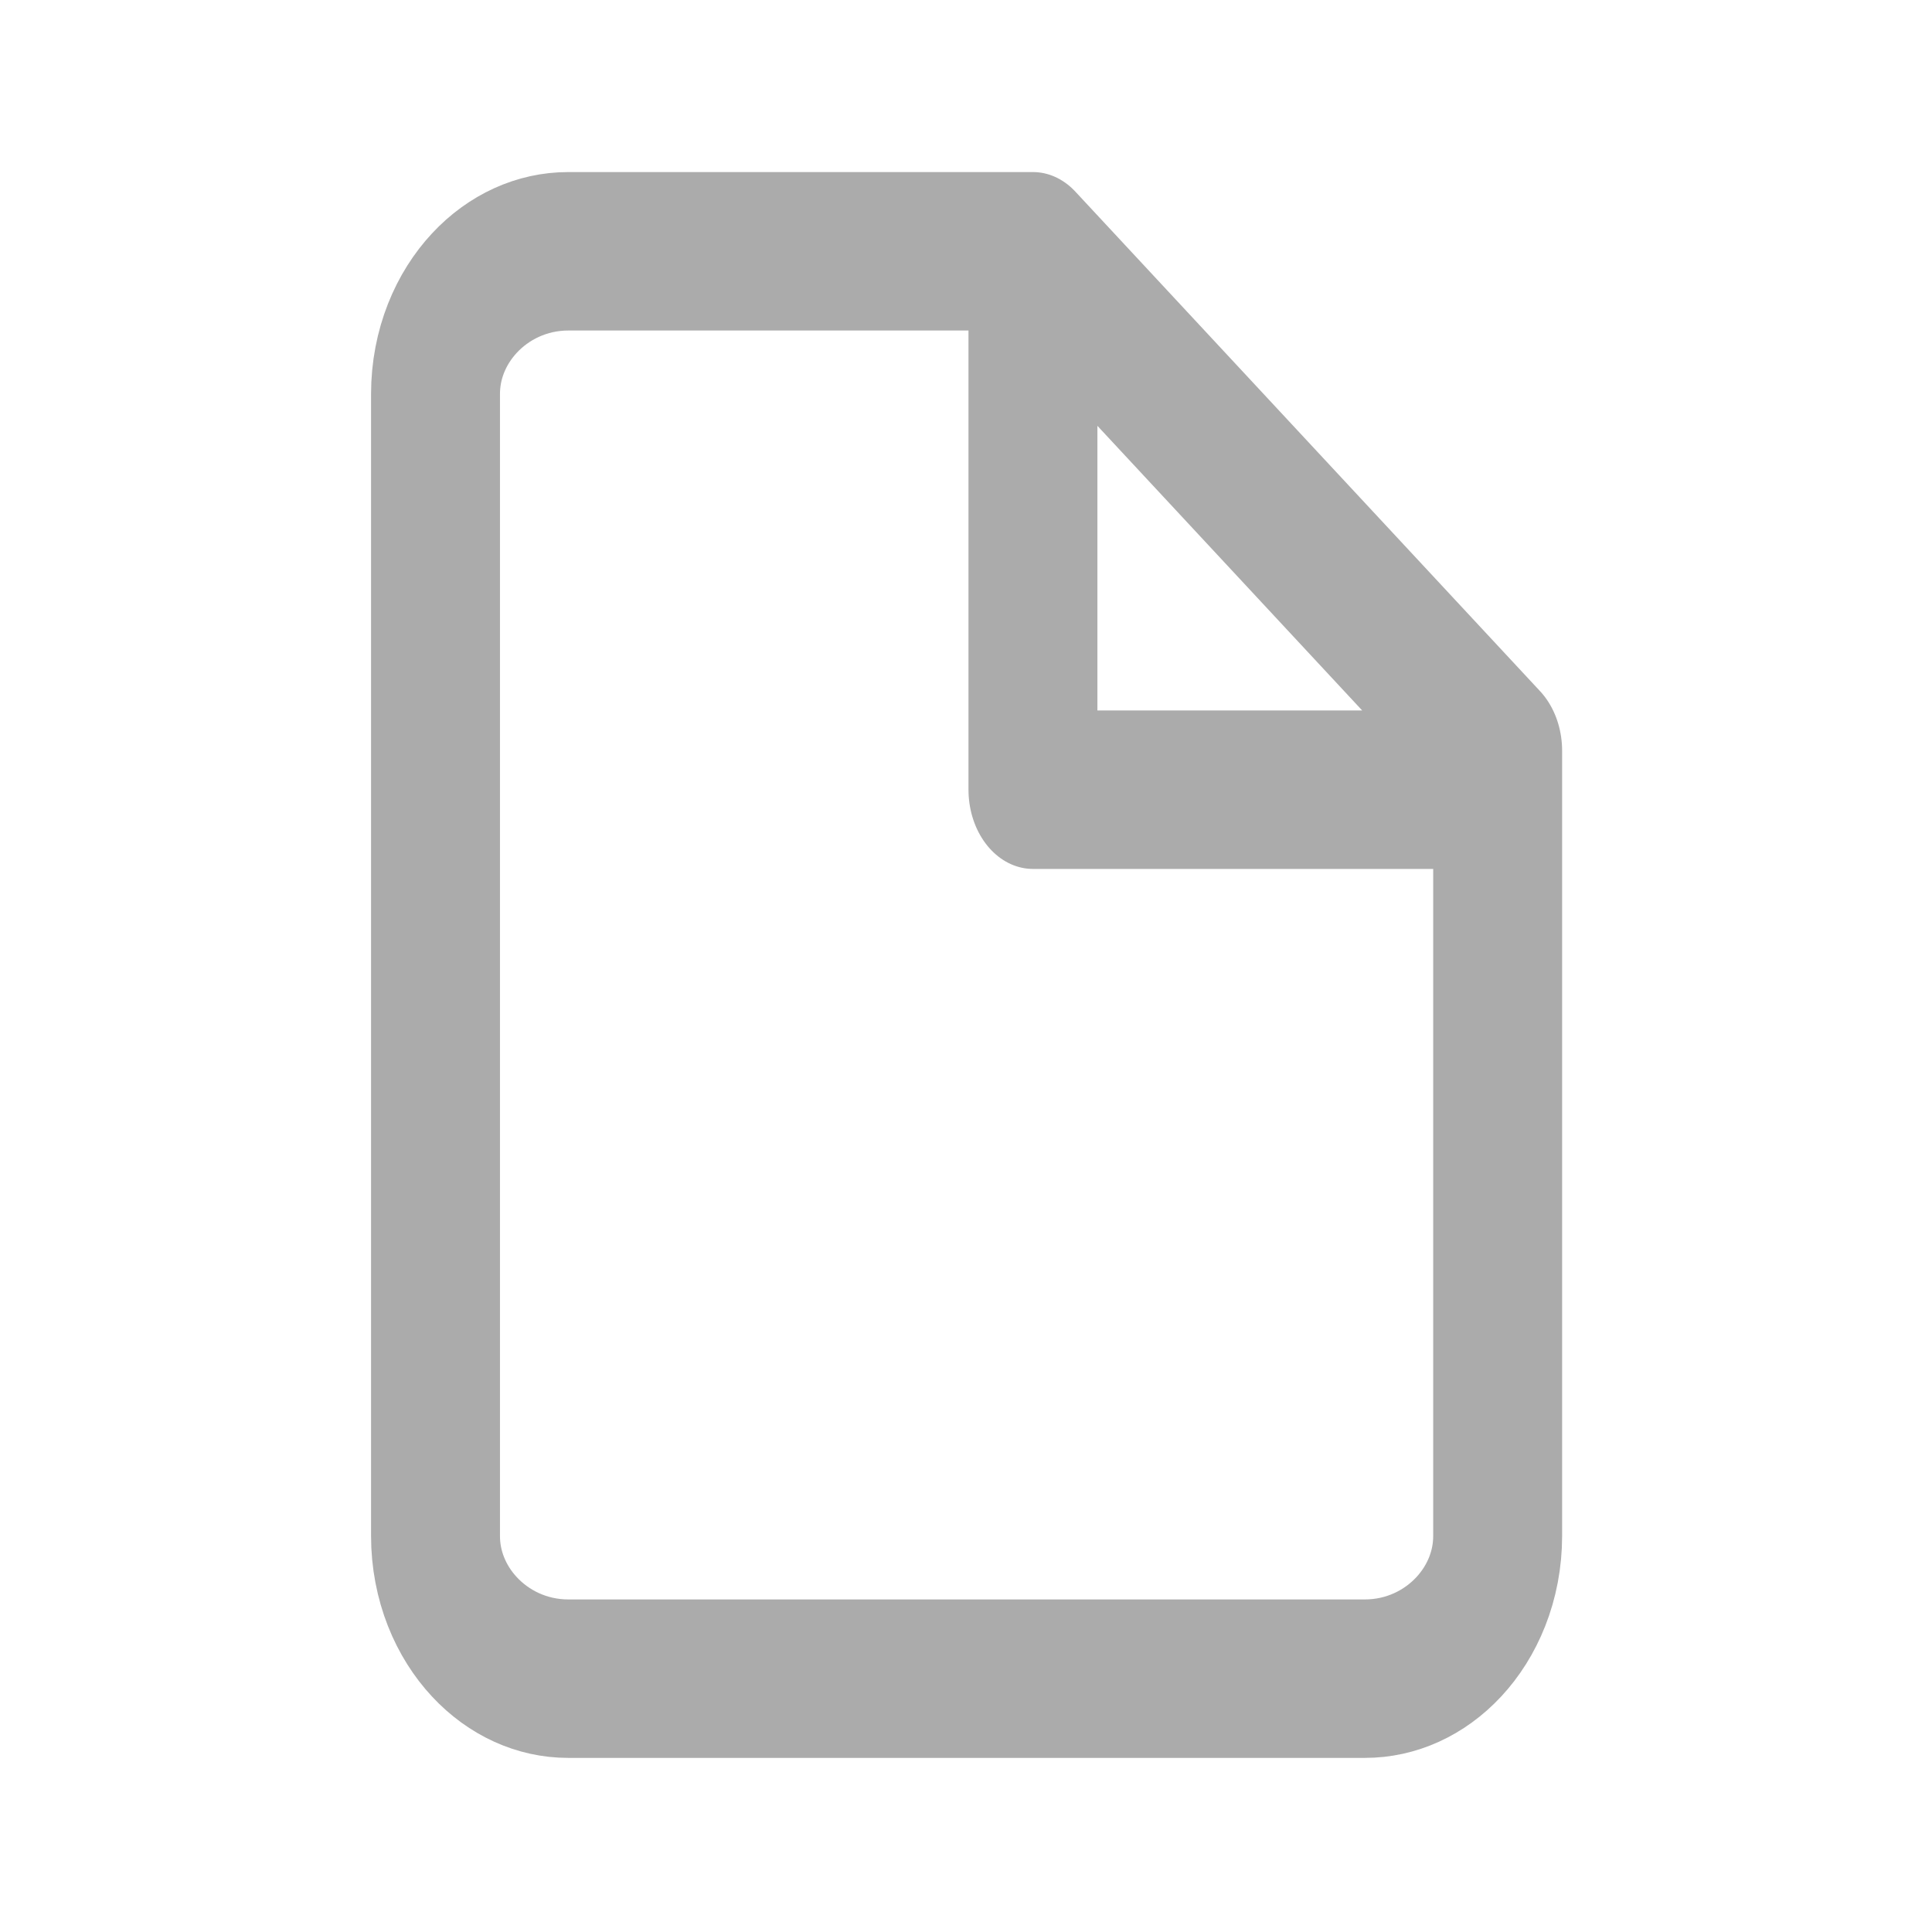
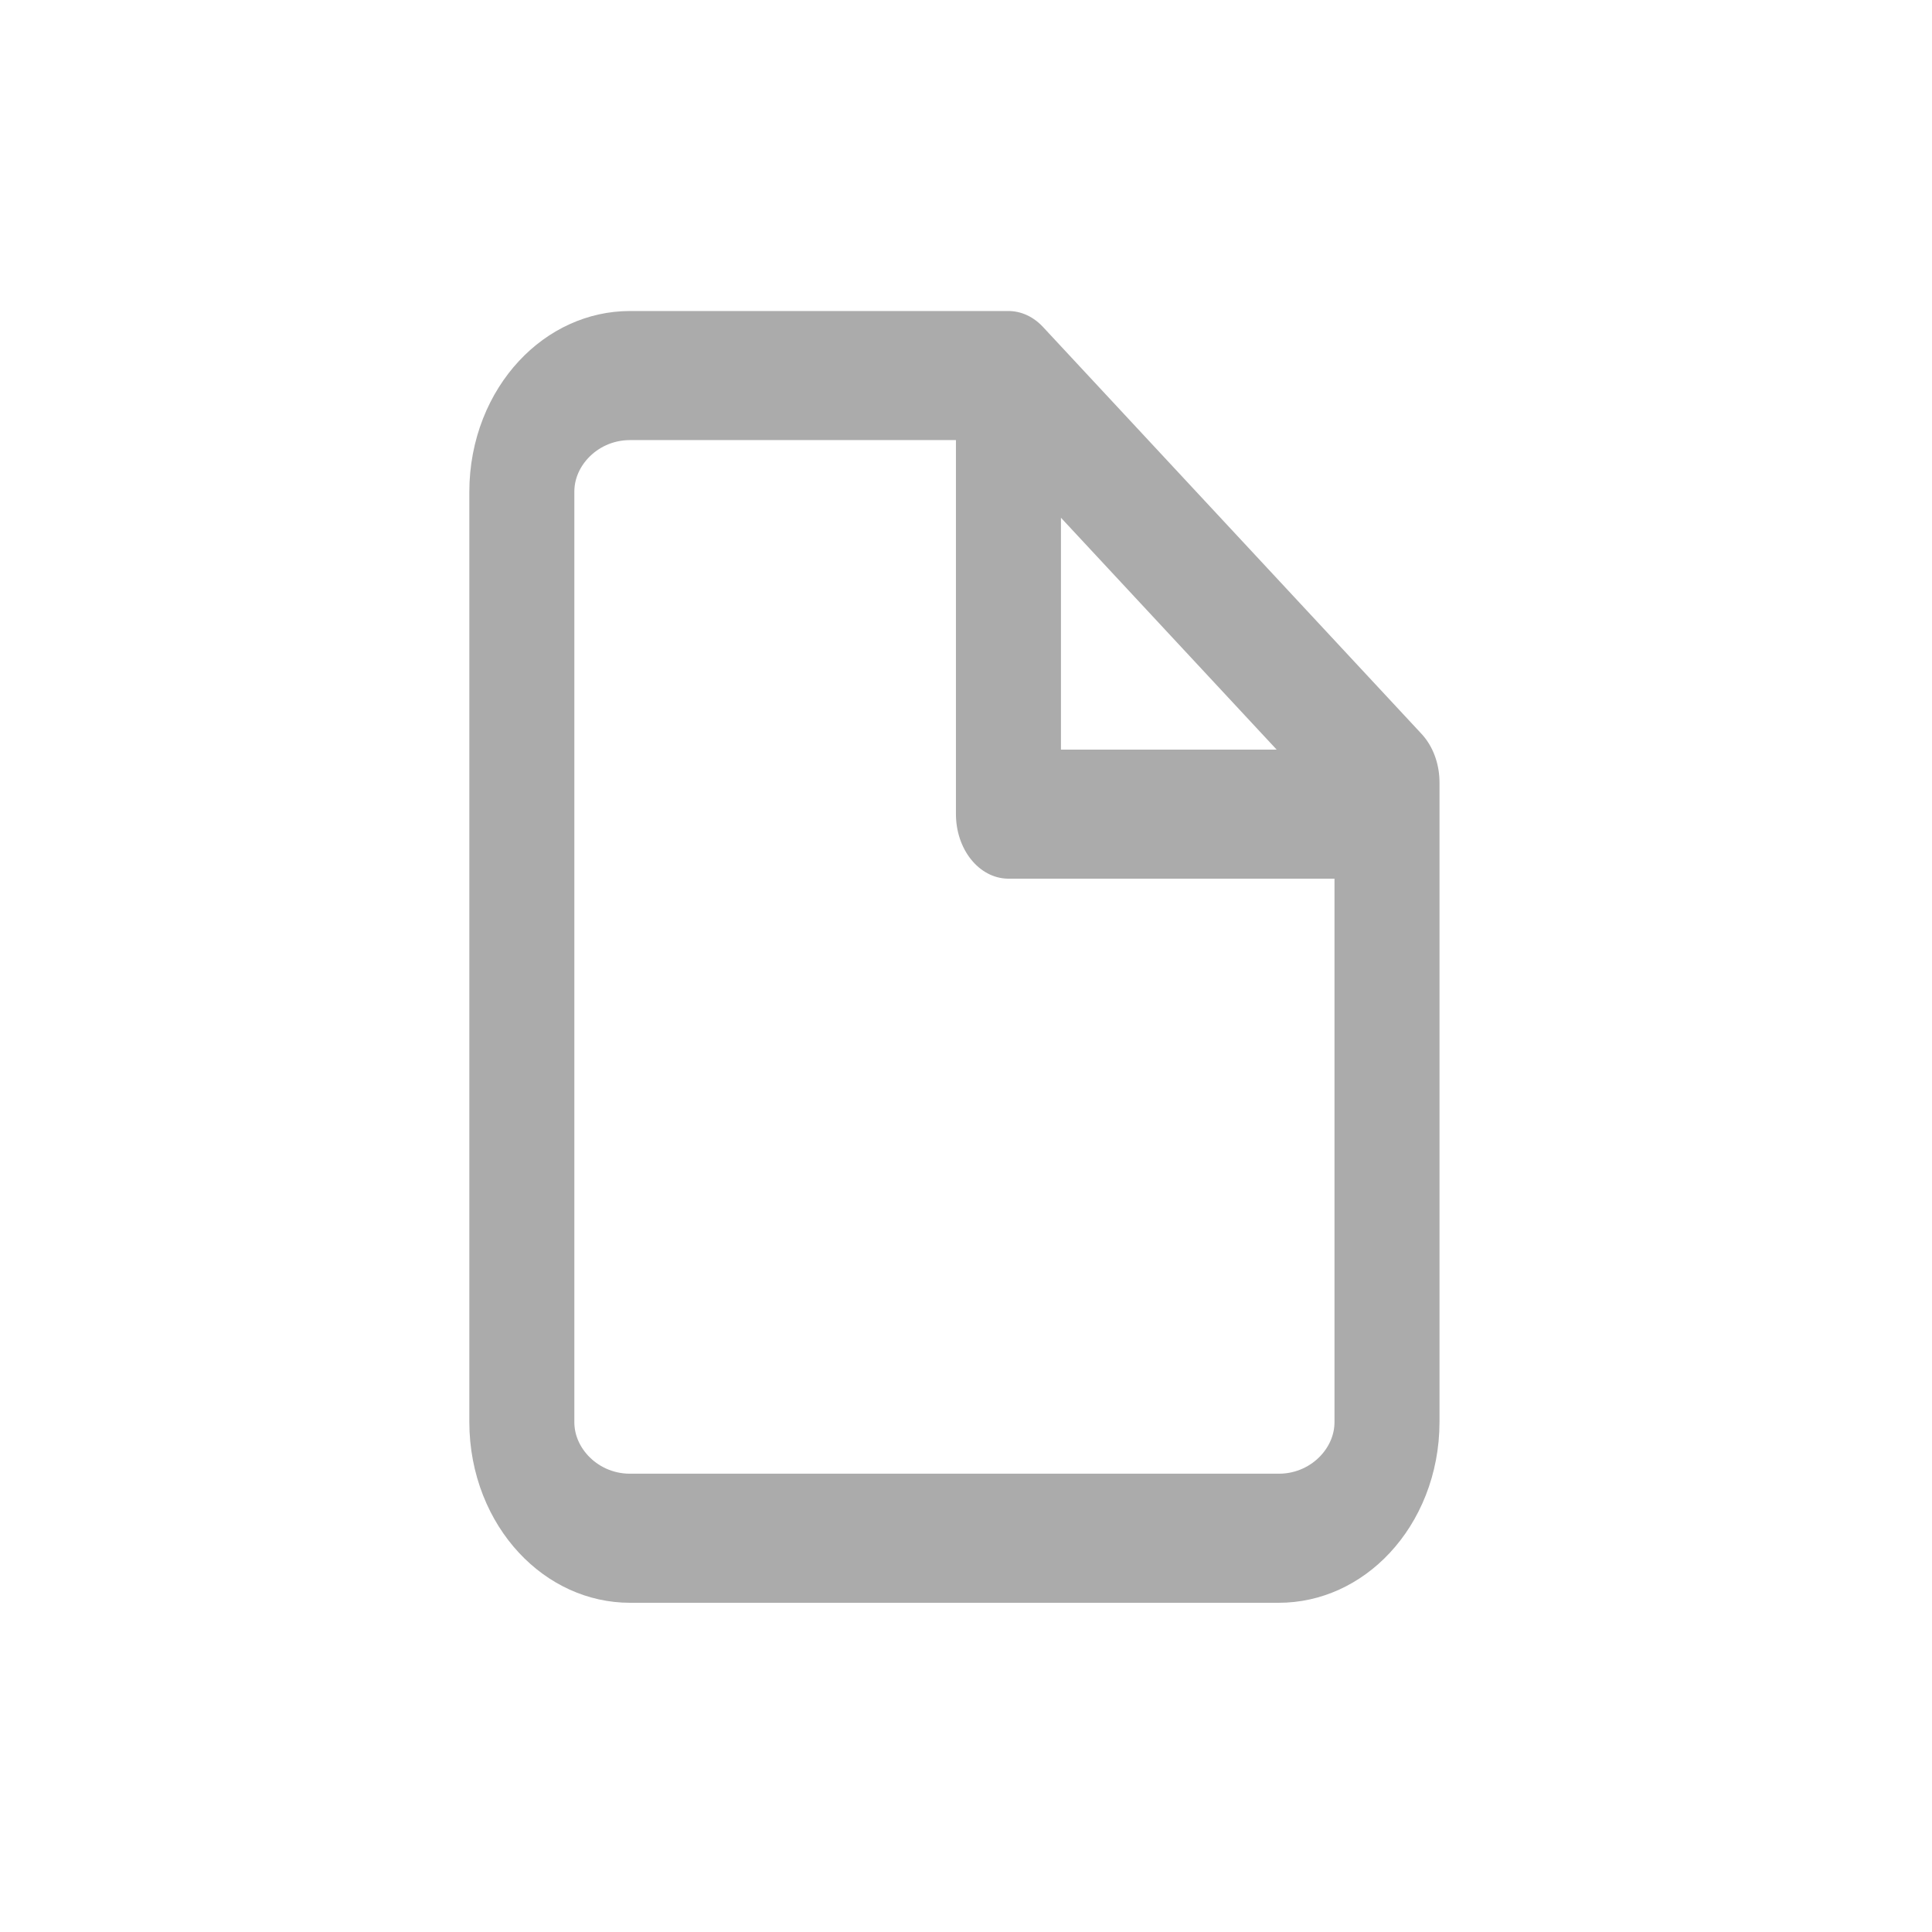
<svg xmlns="http://www.w3.org/2000/svg" width="24" height="24" viewBox="0 0 24 24" fill="none" stroke="currentColor" stroke-width="2" stroke-linecap="round" stroke-linejoin="round" class="feather feather-file" version="1.1" id="svg5060">
  <defs id="defs5064" />
  <g id="g5614" transform="matrix(0.6748705,0,0,0.8295001,3.909841,2.630547)" style="stroke:#000000;stroke-opacity:0.757">
-     <path id="polyline5058" style="stroke:#000000;stroke-width:2.373;stroke-opacity:0.329" d="M 13.22,0.592 V 8.655 h 8.553 M 13.22,0.592 H 4.667 A 2.444,2.138 0 0 0 2.223,2.729 V 19.83 a 2.444,2.138 0 0 0 2.444,2.138 H 19.33 a 2.444,2.138 0 0 0 2.444,-2.138 V 8.073 Z" />
+     <path id="polyline5058" style="stroke:#000000;stroke-width:1.933;stroke-opacity:0.329" d="m 12.769,2.453 v 6.568 h 6.967 M 12.769,2.453 H 5.802 A 1.991,1.741 0 0 0 3.812,4.194 V 18.124 a 1.991,1.741 0 0 0 1.991,1.741 H 17.746 a 1.991,1.741 0 0 0 1.991,-1.741 V 8.547 Z" />
  </g>
</svg>
